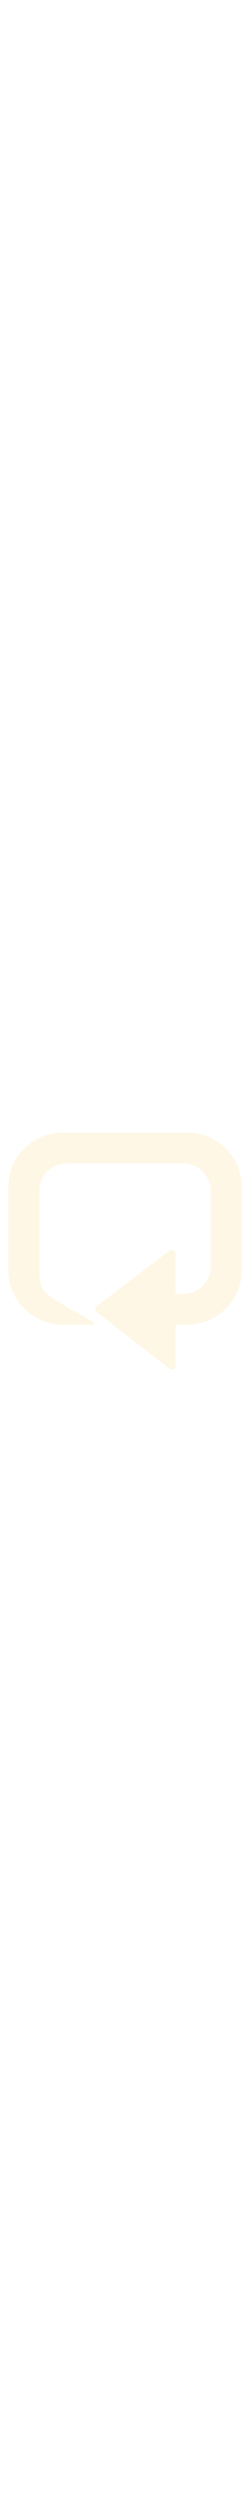
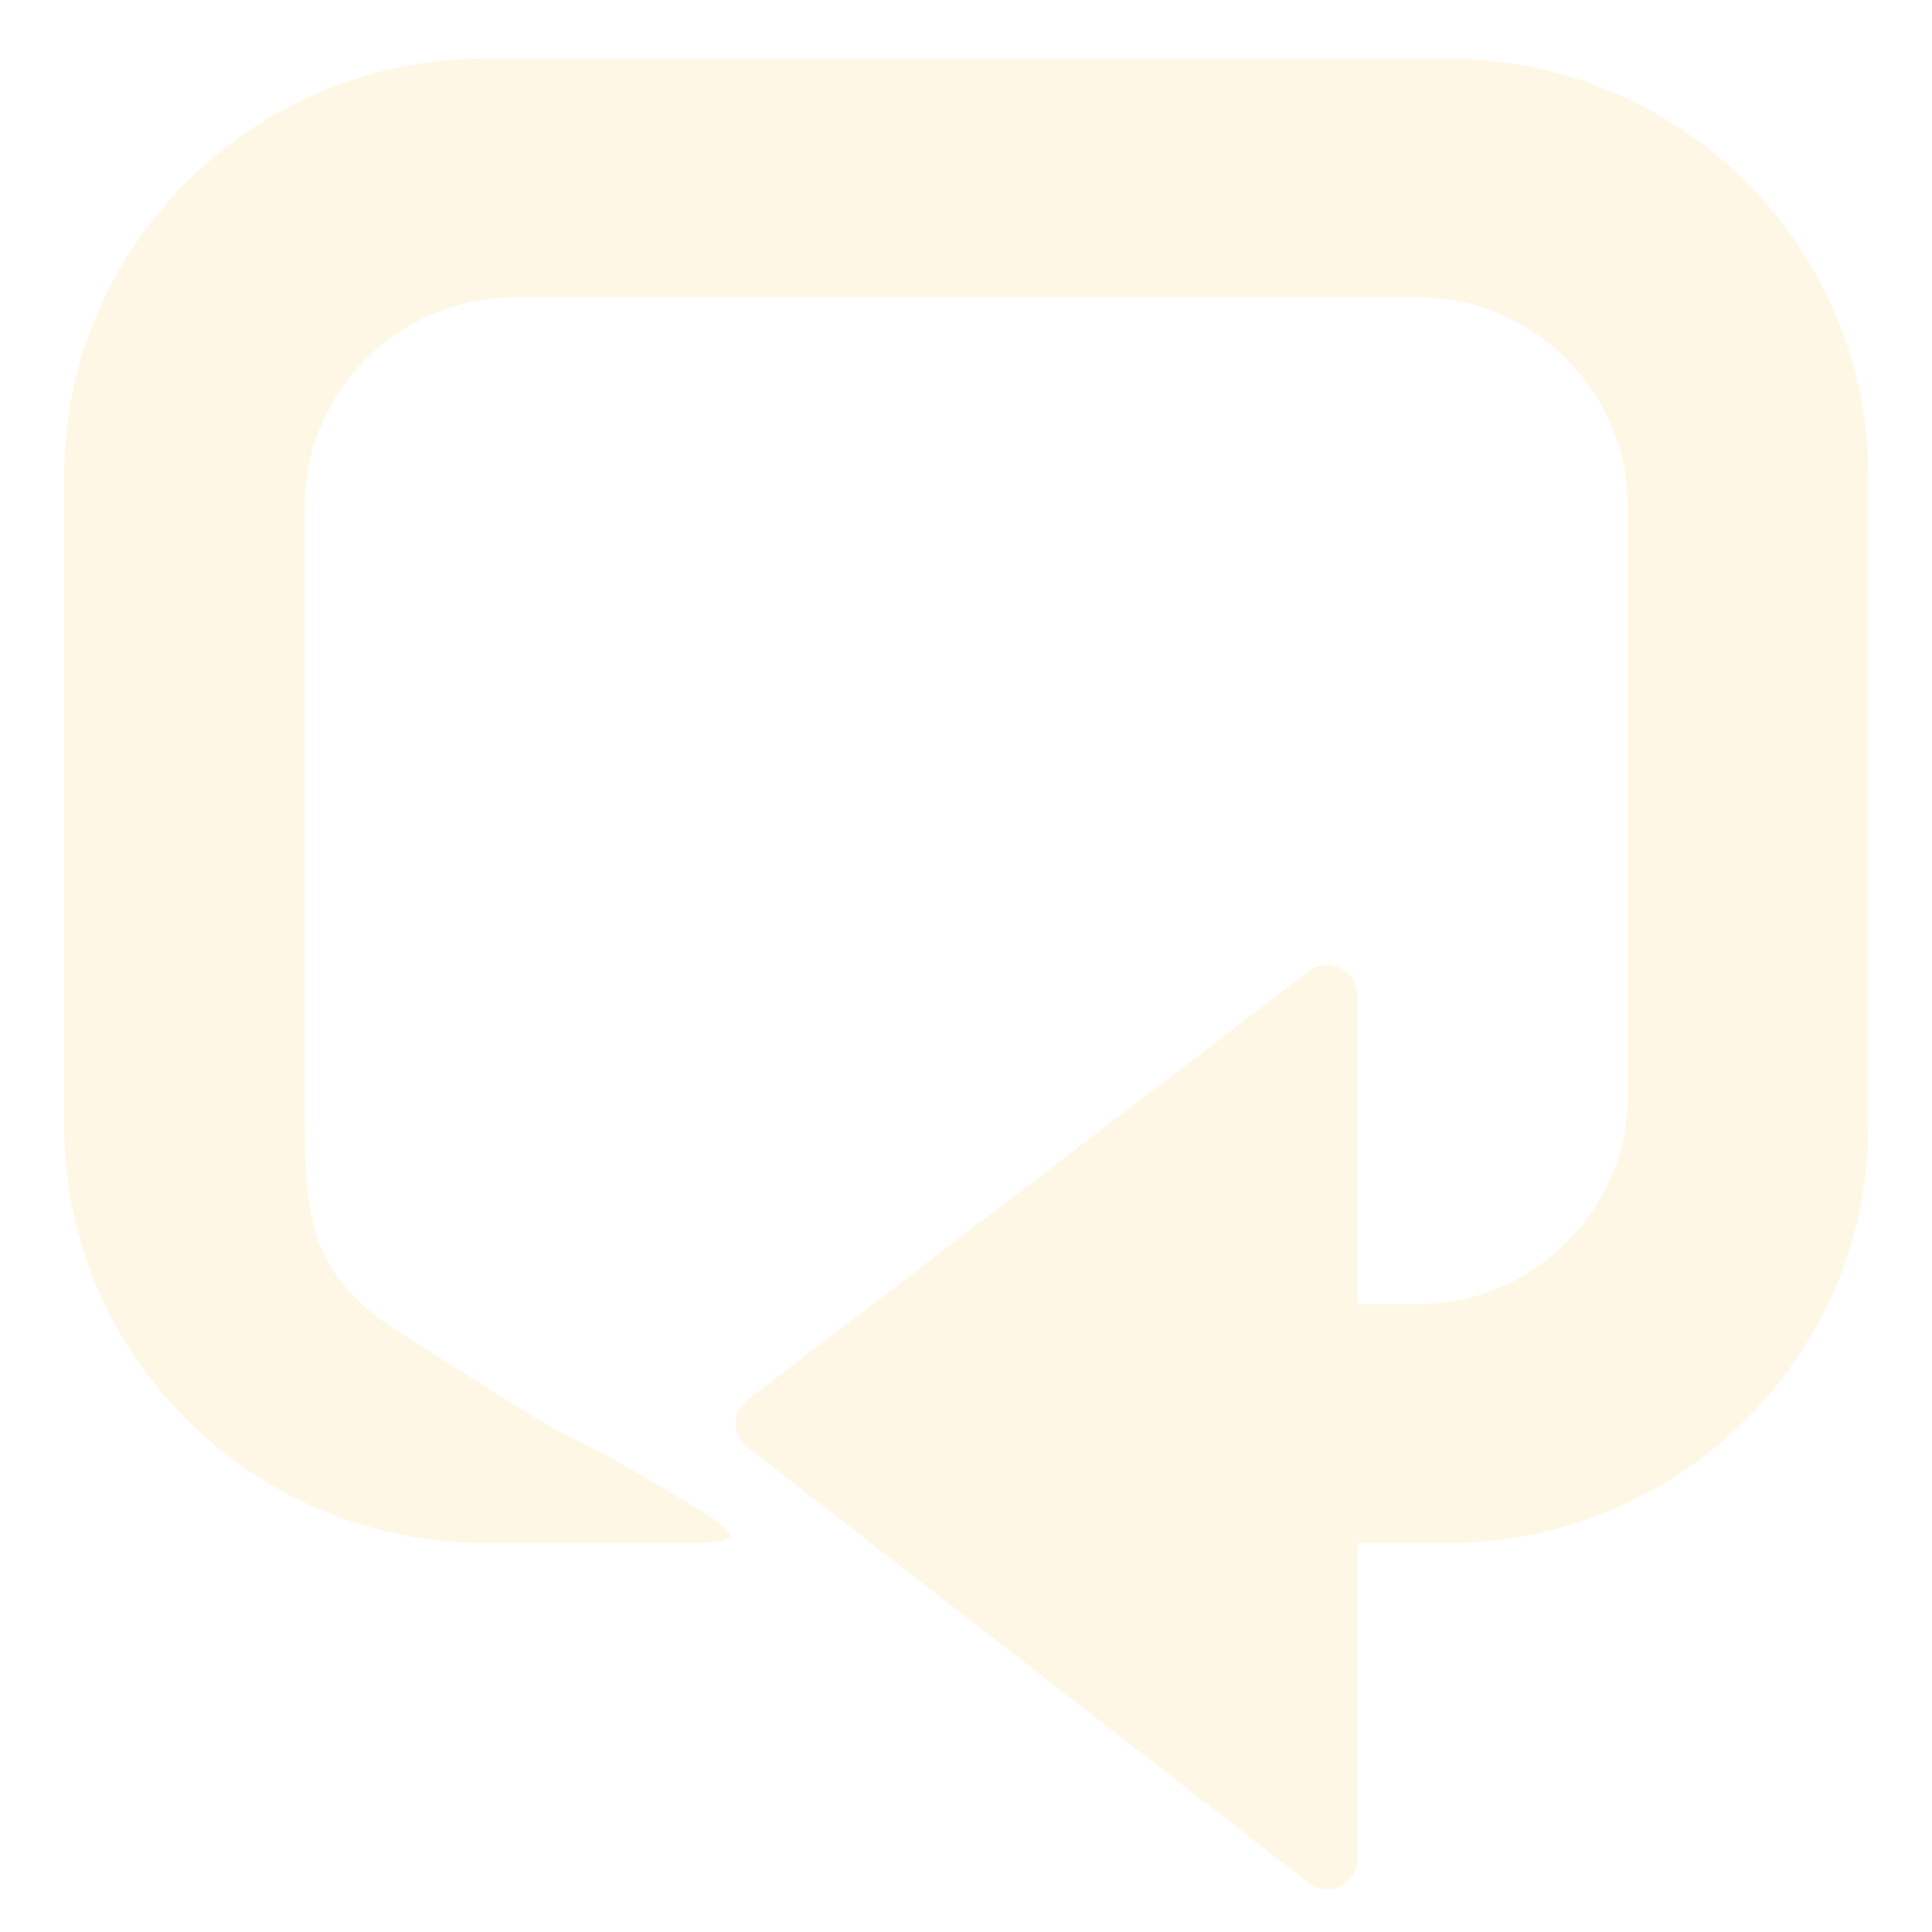
- <svg xmlns="http://www.w3.org/2000/svg" xmlns:xlink="http://www.w3.org/1999/xlink" version="1.1" preserveAspectRatio="xMidYMid meet" viewBox="0 0 640 640" width="64" height="640">
+ <svg xmlns="http://www.w3.org/2000/svg" xmlns:xlink="http://www.w3.org/1999/xlink" version="1.1" preserveAspectRatio="xMidYMid meet" viewBox="0 0 640 640" width="64" height="64">
  <defs>
    <path d="M160.69 19.41C83.79 19.41 21.23 81.48 21.23 157.78C21.23 179.28 21.23 351.26 21.23 372.76C21.23 449.06 83.79 511.13 160.69 511.13C167.58 511.13 222.67 511.13 229.56 511.13C251.53 511.13 242.69 506.49 213.33 489.26C189.42 475.22 188.81 477.04 170.26 465.34C166.53 462.99 136.68 444.15 132.95 441.79C100.51 421.31 100.92 401.03 100.92 362.87C100.92 343.35 100.92 187.19 100.92 167.67C100.92 129.51 132.21 98.48 170.65 98.48C200.53 98.48 439.61 98.48 469.49 98.48C507.93 98.48 539.22 129.51 539.22 167.67C539.22 187.19 539.22 343.35 539.22 362.87C539.22 401.02 507.93 432.06 469.49 432.06C468.16 432.06 461.52 432.06 449.57 432.06C449.57 370.58 449.57 336.42 449.57 329.59C449.57 325.84 447.44 322.42 444.06 320.74C440.69 319.08 436.65 319.44 433.63 321.68C415.03 335.88 266.27 449.49 247.68 463.69C245.17 465.56 243.69 468.48 243.69 471.6C243.69 474.71 245.17 477.63 247.68 479.5C266.27 493.93 415.03 609.39 433.63 623.82C435.38 625.13 437.49 625.8 439.61 625.8C441.12 625.8 442.65 625.45 444.06 624.76C447.44 623.08 449.57 619.66 449.57 615.92C449.57 608.93 449.57 574 449.57 511.13C467.5 511.13 477.46 511.13 479.45 511.13C556.35 511.13 618.91 449.06 618.91 372.76C618.91 351.26 618.91 179.28 618.91 157.78C618.91 81.48 556.35 19.41 479.45 19.41C479.45 19.41 192.56 19.41 160.69 19.41Z" id="a24CgLcDiY" />
  </defs>
  <g>
    <g>
      <g>
        <use xlink:href="#a24CgLcDiY" opacity="1" fill="#fff7e6" fill-opacity="1" />
      </g>
    </g>
  </g>
</svg>
